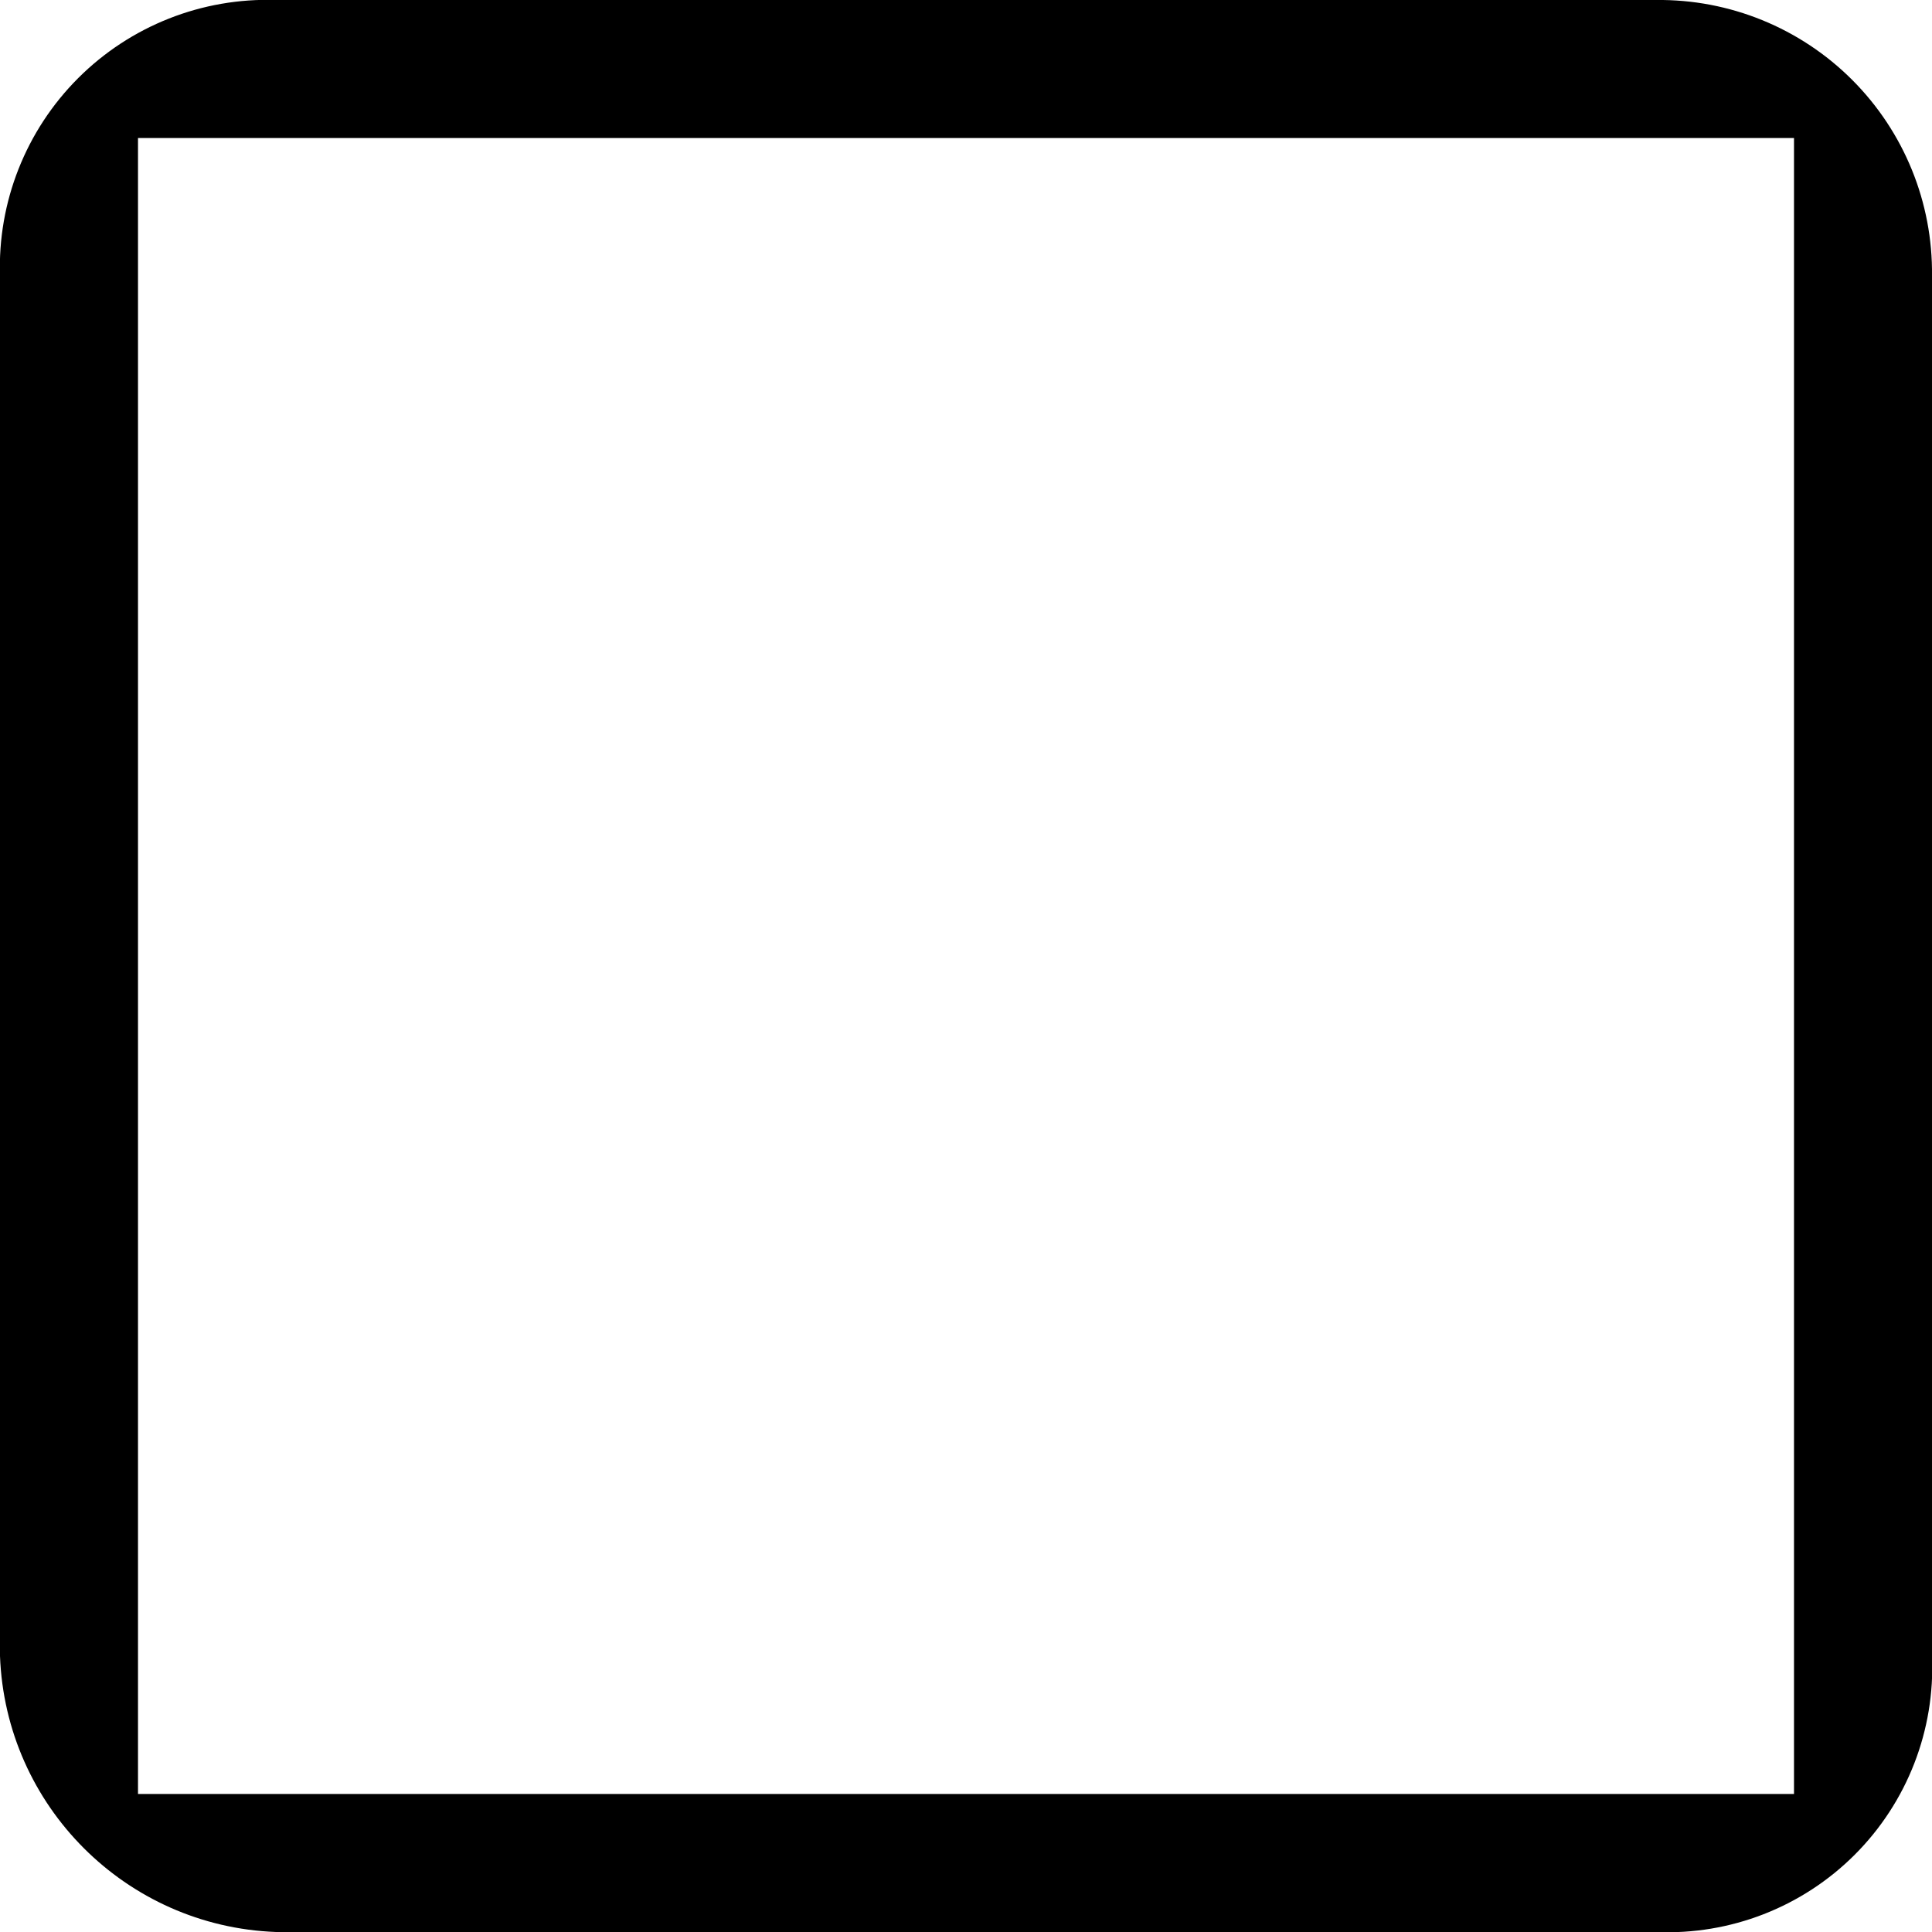
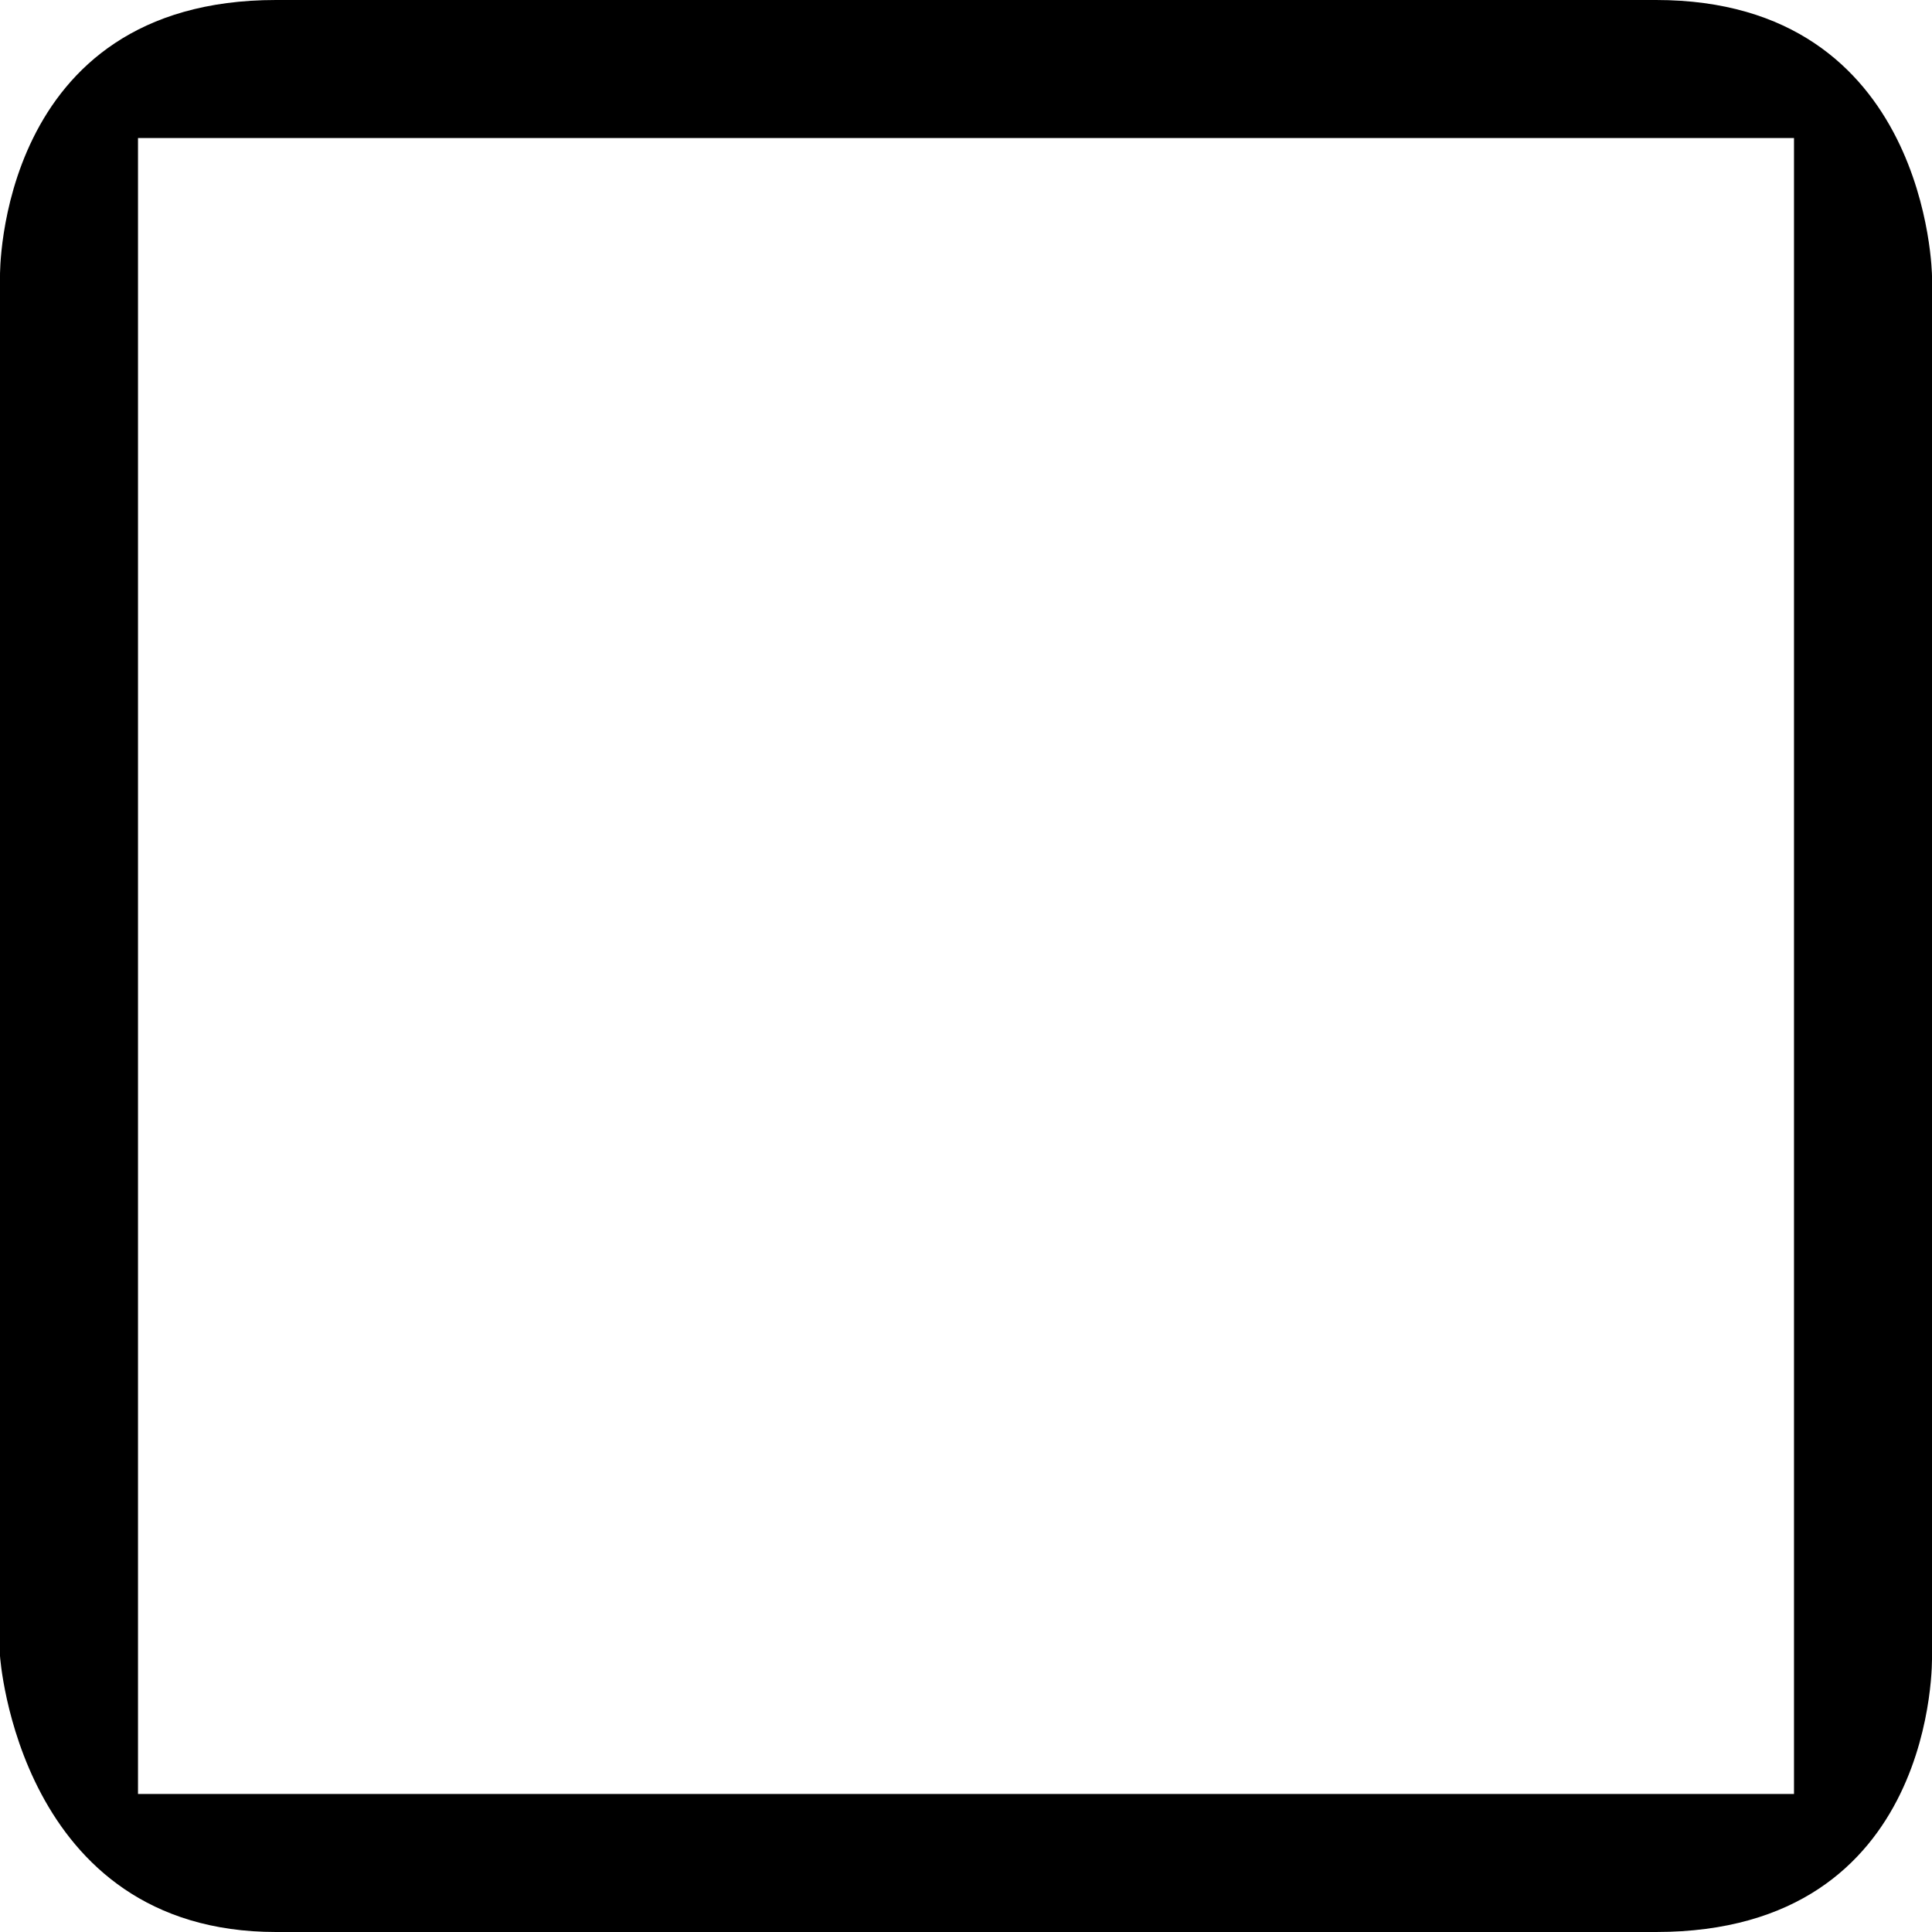
- <svg xmlns="http://www.w3.org/2000/svg" id="maskmode-rectangle" width="100%" height="100%" viewBox="0 0 14 14">
-   <path id="Shape_15_copy" data-name="Shape 15 copy" class="cls-1" d="M987,1726h12v12H987v-12Zm13,1a1.976,1.976,0,0,0-2-2H988a1.937,1.937,0,0,0-2,2v10a2.079,2.079,0,0,0,2,2h10a1.918,1.918,0,0,0,2-2v-10Z" transform="translate(-986 -1725)" />
+ <svg xmlns="http://www.w3.org/2000/svg" id="ico-maskmode-rectangle" preserveAspectRatio="xMidYMid" width="100%" height="100%" viewBox="0 0 14 14">
+   <path d="M1.000,1.000 L13.000,1.000 L13.000,13.000 L1.000,13.000 L1.000,1.000 ZM14.000,2.000 C14.000,2.000 13.980,0.000 12.000,0.000 C10.020,0.000 4.026,0.000 2.000,0.000 C-0.026,0.000 0.000,2.000 0.000,2.000 L0.000,12.000 C0.000,12.000 0.132,14.000 2.000,14.000 C3.868,14.000 9.948,14.000 12.000,14.000 C14.052,14.000 14.000,12.000 14.000,12.000 L14.000,2.000 Z" />
</svg>
